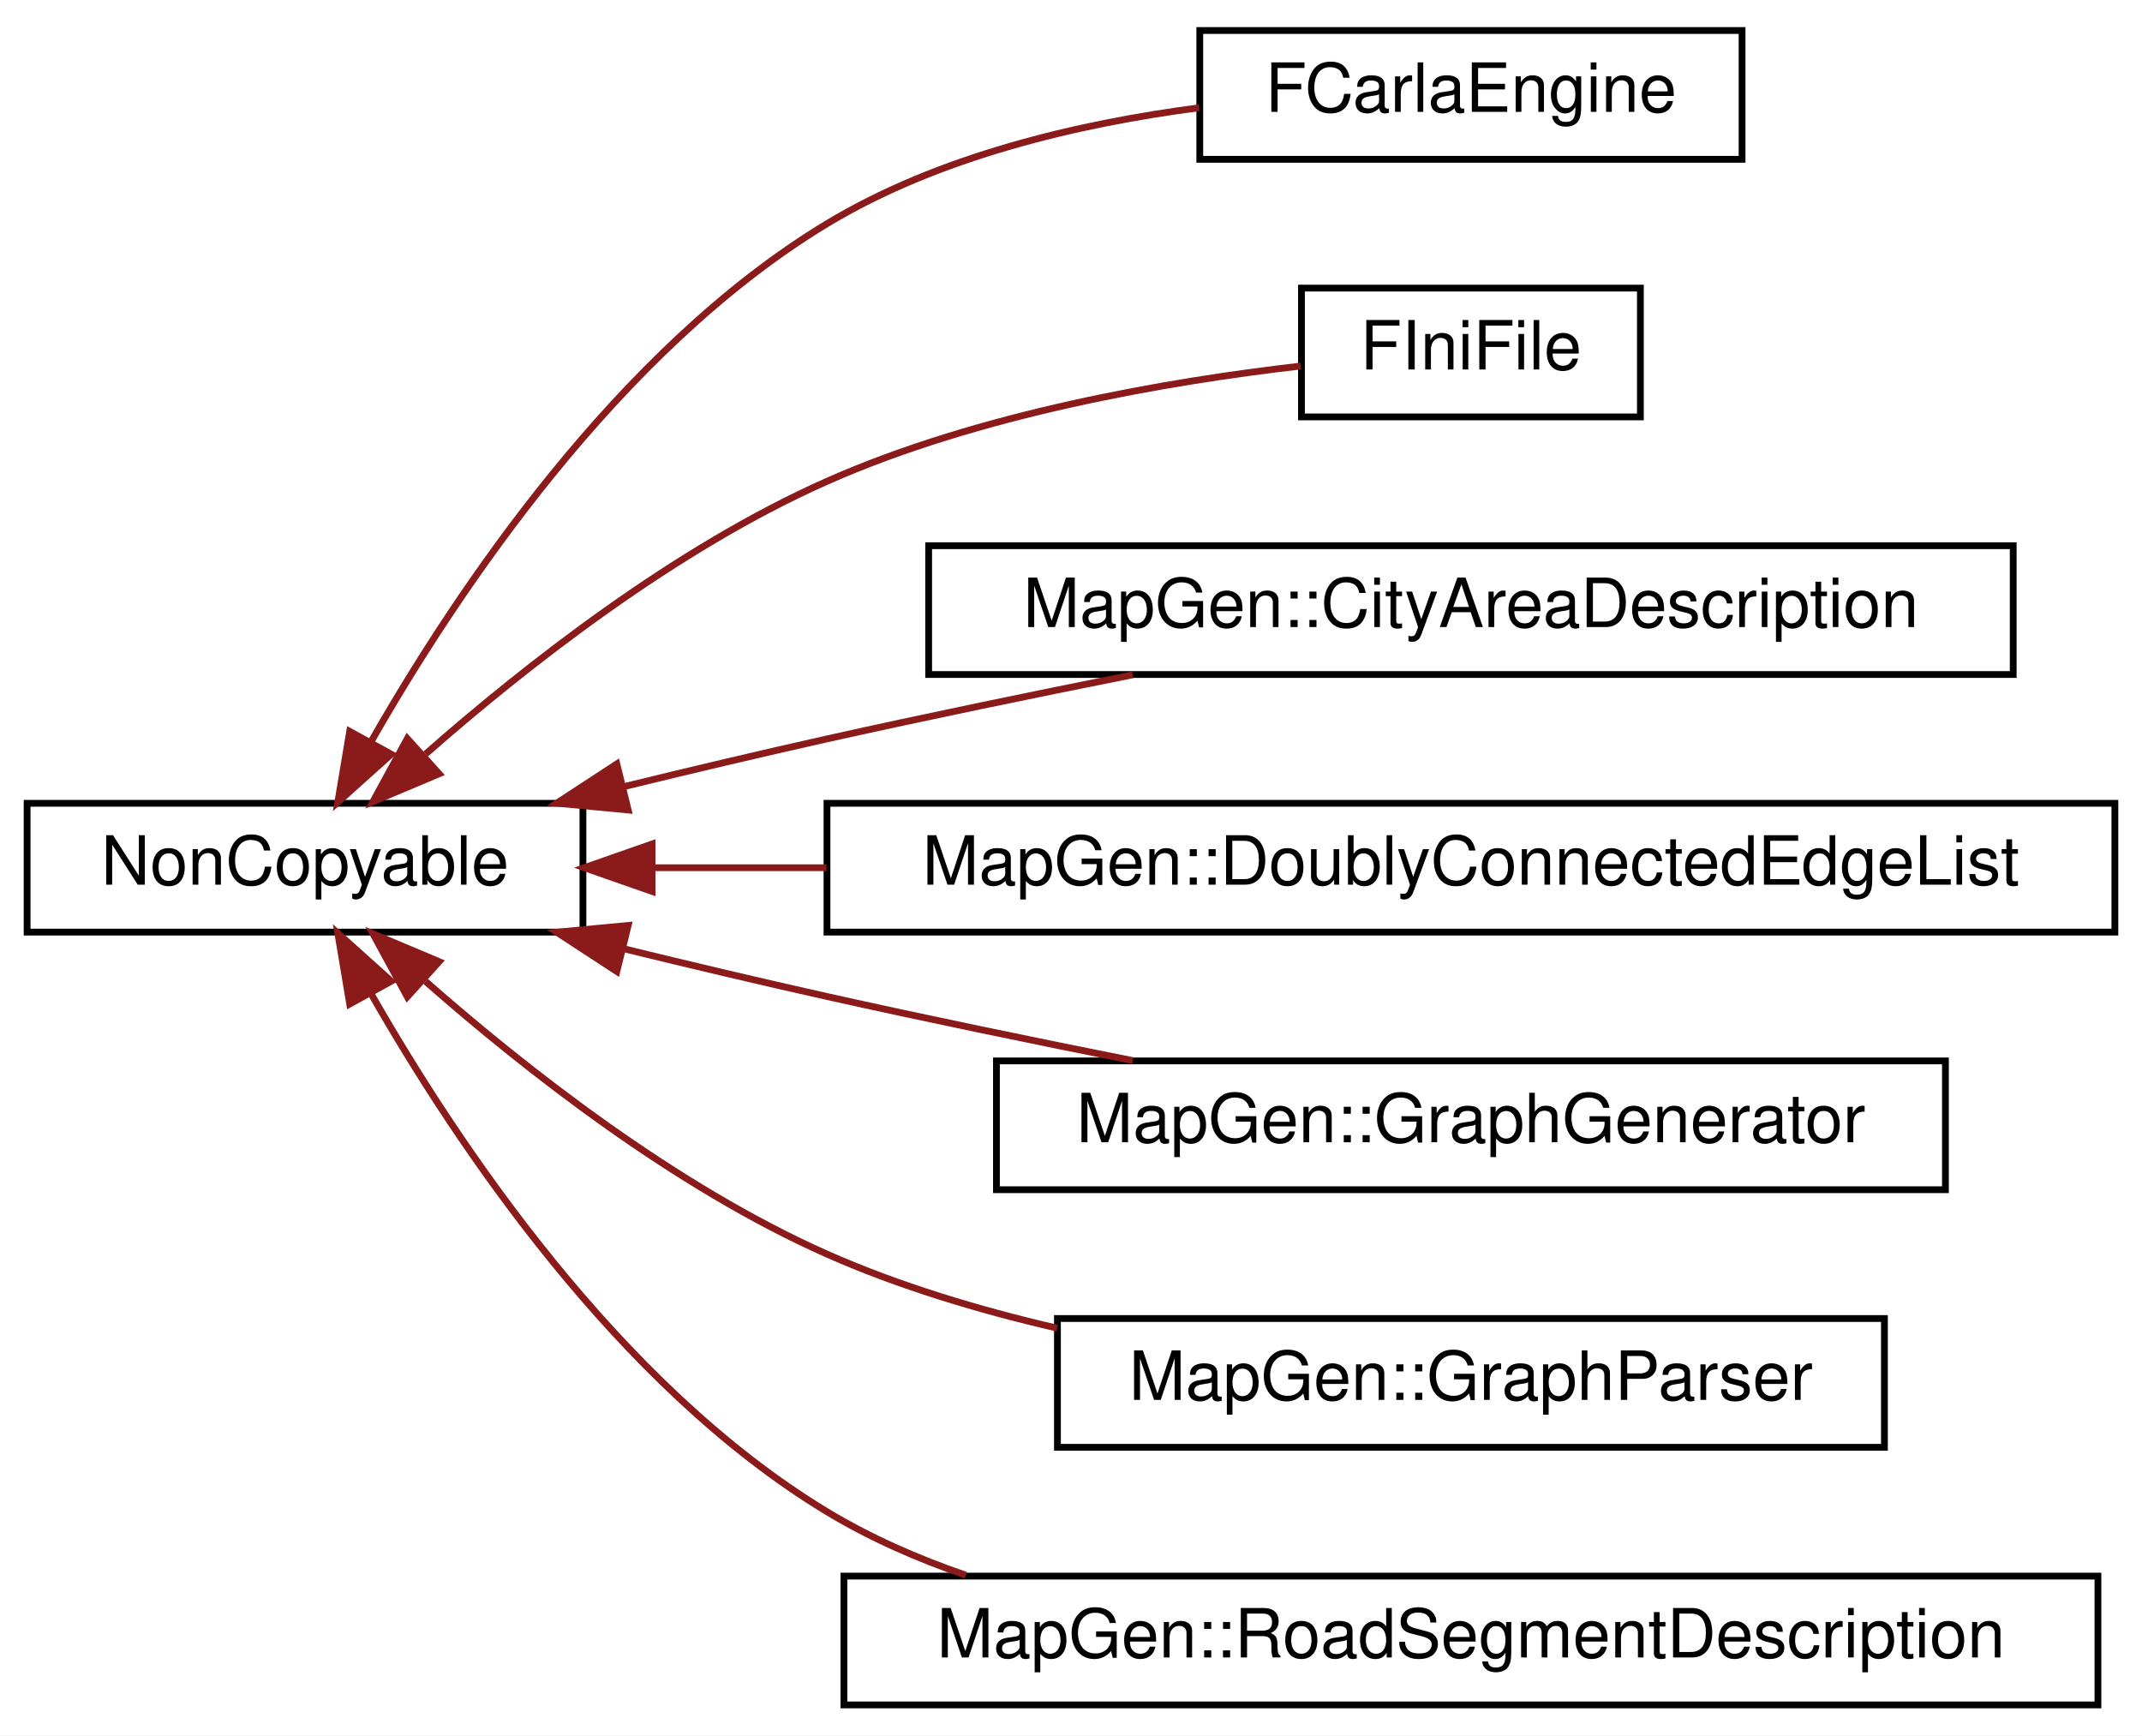
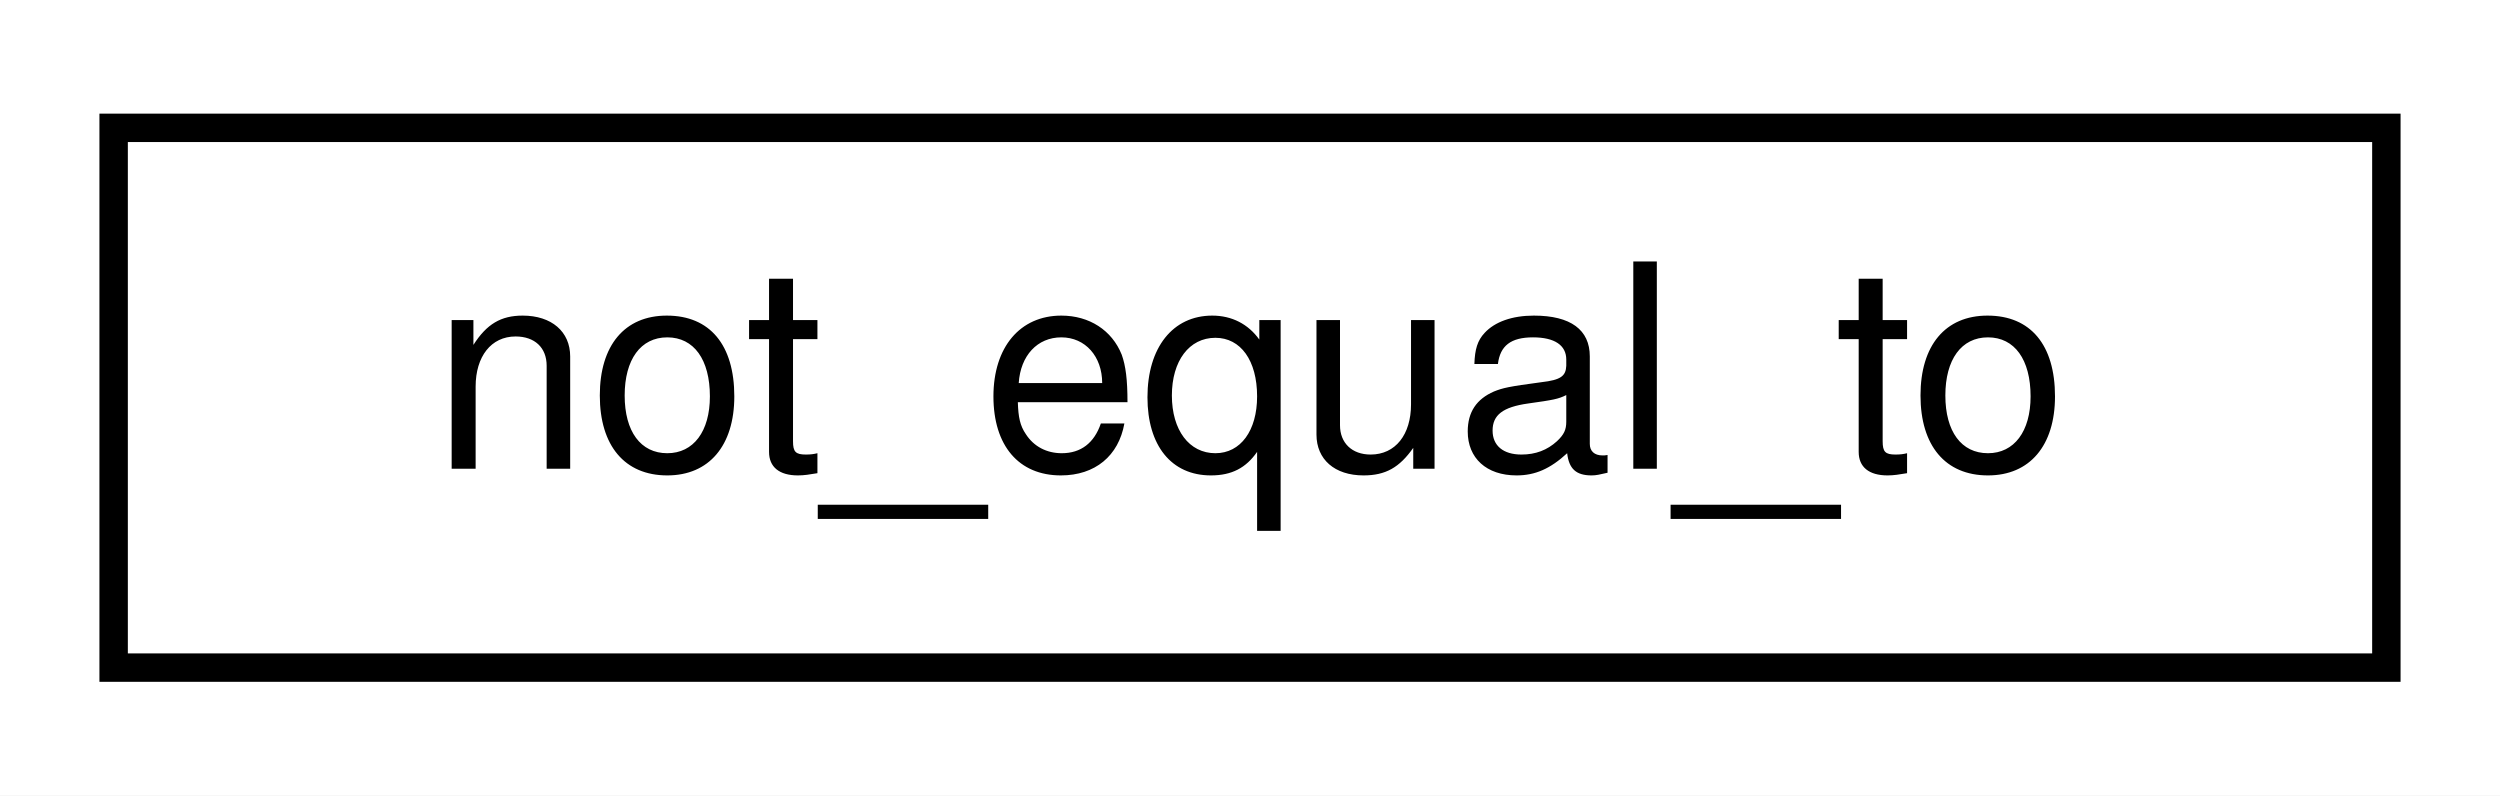
- <svg xmlns="http://www.w3.org/2000/svg" xmlns:xlink="http://www.w3.org/1999/xlink" width="316pt" height="256pt" viewBox="0.00 0.00 316.00 256.00">
-   <g id="graph0" class="graph" transform="scale(1 1) rotate(0) translate(4 252)">
-     <polygon fill="#ffffff" stroke="transparent" points="-4,4 -4,-252 312,-252 312,4 -4,4" />
+ <svg xmlns="http://www.w3.org/2000/svg" xmlns:xlink="http://www.w3.org/1999/xlink" width="88pt" height="28pt" viewBox="0.00 0.00 88.00 28.00">
+   <g id="graph0" class="graph" transform="scale(1 1) rotate(0) translate(4 24)">
+     <polygon fill="#ffffff" stroke="transparent" points="-4,4 -4,-24 84,-24 84,4 -4,4" />
    <g id="node1" class="node">
      <g id="a_node1">
-         <a xlink:href="dc/d3c/classNonCopyable.html" target="_top" xlink:title="NonCopyable">
-           <polygon fill="#ffffff" stroke="#000000" points="0,-114.5 0,-133.5 82,-133.5 82,-114.5 0,-114.5" />
-           <text text-anchor="middle" x="41" y="-121.5" font-family="Helvetica,sans-Serif" font-size="10.00" fill="#000000">NonCopyable</text>
+         <a xlink:href="d8/d31/structnot__equal__to.html" target="_top" xlink:title="not_equal_to">
+           <polygon fill="#ffffff" stroke="#000000" points="0,-.5 0,-19.5 80,-19.5 80,-.5 0,-.5" />
+           <text text-anchor="middle" x="40" y="-7.5" font-family="Helvetica,sans-Serif" font-size="10.00" fill="#000000">not_equal_to</text>
        </a>
      </g>
    </g>
-     <g id="node2" class="node">
-       <g id="a_node2">
-         <a xlink:href="dc/d49/classFCarlaEngine.html" target="_top" xlink:title="FCarlaEngine">
-           <polygon fill="#ffffff" stroke="#000000" points="173,-228.5 173,-247.5 253,-247.5 253,-228.5 173,-228.5" />
-           <text text-anchor="middle" x="213" y="-235.5" font-family="Helvetica,sans-Serif" font-size="10.00" fill="#000000">FCarlaEngine</text>
-         </a>
-       </g>
-     </g>
-     <g id="edge1" class="edge">
-       <path fill="none" stroke="#8b1a1a" d="M50.779,-142.653C63.299,-164.579 87.115,-200.338 118,-219 134.411,-228.916 155.045,-233.769 172.886,-236.101" />
-       <polygon fill="#8b1a1a" stroke="#8b1a1a" points="53.722,-140.74 45.837,-133.663 47.588,-144.112 53.722,-140.74" />
-     </g>
-     <g id="node3" class="node">
-       <g id="a_node3">
-         <a xlink:href="d6/de8/classFIniFile.html" target="_top" xlink:title="Wrapper around Unreal's INI file. ">
-           <polygon fill="#ffffff" stroke="#000000" points="188,-190.5 188,-209.5 238,-209.5 238,-190.5 188,-190.5" />
-           <text text-anchor="middle" x="213" y="-197.5" font-family="Helvetica,sans-Serif" font-size="10.00" fill="#000000">FIniFile</text>
-         </a>
-       </g>
-     </g>
-     <g id="edge2" class="edge">
-       <path fill="none" stroke="#8b1a1a" d="M58.797,-140.778C73.54,-153.738 95.63,-171.082 118,-181 140.449,-190.953 168.192,-195.733 187.888,-198.004" />
-       <polygon fill="#8b1a1a" stroke="#8b1a1a" points="60.783,-137.856 51.019,-133.744 56.088,-143.048 60.783,-137.856" />
-     </g>
-     <g id="node4" class="node">
-       <g id="a_node4">
-         <a xlink:href="d3/dc4/classMapGen_1_1CityAreaDescription.html" target="_top" xlink:title="MapGen::CityAreaDescription">
-           <polygon fill="#ffffff" stroke="#000000" points="133,-152.5 133,-171.5 293,-171.5 293,-152.5 133,-152.5" />
-           <text text-anchor="middle" x="213" y="-159.5" font-family="Helvetica,sans-Serif" font-size="10.00" fill="#000000">MapGen::CityAreaDescription</text>
-         </a>
-       </g>
-     </g>
-     <g id="edge3" class="edge">
-       <path fill="none" stroke="#8b1a1a" d="M87.851,-135.914C97.785,-138.341 108.224,-140.817 118,-143 132.61,-146.262 148.543,-149.552 163.114,-152.457" />
-       <polygon fill="#8b1a1a" stroke="#8b1a1a" points="88.675,-132.512 78.128,-133.516 86.999,-139.309 88.675,-132.512" />
-     </g>
-     <g id="node5" class="node">
-       <g id="a_node5">
-         <a xlink:href="d3/d57/classMapGen_1_1DoublyConnectedEdgeList.html" target="_top" xlink:title="Simple doubly-connected edge list structure. ">
-           <polygon fill="#ffffff" stroke="#000000" points="118,-114.5 118,-133.5 308,-133.5 308,-114.5 118,-114.5" />
-           <text text-anchor="middle" x="213" y="-121.5" font-family="Helvetica,sans-Serif" font-size="10.00" fill="#000000">MapGen::DoublyConnectedEdgeList</text>
-         </a>
-       </g>
-     </g>
-     <g id="edge4" class="edge">
-       <path fill="none" stroke="#8b1a1a" d="M92.261,-124C100.44,-124 109.123,-124 117.935,-124" />
-       <polygon fill="#8b1a1a" stroke="#8b1a1a" points="92.198,-120.5 82.198,-124 92.198,-127.5 92.198,-120.5" />
-     </g>
-     <g id="node6" class="node">
-       <g id="a_node6">
-         <a xlink:href="dc/d79/classMapGen_1_1GraphGenerator.html" target="_top" xlink:title="Random DoublyConnectedEdgeList generator. ">
-           <polygon fill="#ffffff" stroke="#000000" points="143,-76.5 143,-95.5 283,-95.5 283,-76.5 143,-76.5" />
-           <text text-anchor="middle" x="213" y="-83.5" font-family="Helvetica,sans-Serif" font-size="10.00" fill="#000000">MapGen::GraphGenerator</text>
-         </a>
-       </g>
-     </g>
-     <g id="edge5" class="edge">
-       <path fill="none" stroke="#8b1a1a" d="M87.851,-112.086C97.785,-109.659 108.224,-107.183 118,-105 132.61,-101.738 148.543,-98.448 163.114,-95.543" />
-       <polygon fill="#8b1a1a" stroke="#8b1a1a" points="86.999,-108.692 78.128,-114.484 88.675,-115.488 86.999,-108.692" />
-     </g>
-     <g id="node7" class="node">
-       <g id="a_node7">
-         <a xlink:href="d0/d95/classMapGen_1_1GraphParser.html" target="_top" xlink:title="MapGen::GraphParser">
-           <polygon fill="#ffffff" stroke="#000000" points="152,-38.5 152,-57.5 274,-57.5 274,-38.5 152,-38.5" />
-           <text text-anchor="middle" x="213" y="-45.5" font-family="Helvetica,sans-Serif" font-size="10.00" fill="#000000">MapGen::GraphParser</text>
-         </a>
-       </g>
-     </g>
-     <g id="edge6" class="edge">
-       <path fill="none" stroke="#8b1a1a" d="M58.797,-107.222C73.54,-94.263 95.63,-76.918 118,-67 128.61,-62.296 140.401,-58.748 151.967,-56.074" />
-       <polygon fill="#8b1a1a" stroke="#8b1a1a" points="56.088,-104.952 51.019,-114.256 60.783,-110.144 56.088,-104.952" />
-     </g>
-     <g id="node8" class="node">
-       <g id="a_node8">
-         <a xlink:href="d7/d2d/classMapGen_1_1RoadSegmentDescription.html" target="_top" xlink:title="MapGen::RoadSegmentDescription">
-           <polygon fill="#ffffff" stroke="#000000" points="120.5,-.5 120.5,-19.5 305.5,-19.5 305.5,-.5 120.5,-.5" />
-           <text text-anchor="middle" x="213" y="-7.5" font-family="Helvetica,sans-Serif" font-size="10.00" fill="#000000">MapGen::RoadSegmentDescription</text>
-         </a>
-       </g>
-     </g>
-     <g id="edge7" class="edge">
-       <path fill="none" stroke="#8b1a1a" d="M50.779,-105.347C63.299,-83.421 87.115,-47.662 118,-29 124.334,-25.173 131.297,-22.1 138.486,-19.635" />
-       <polygon fill="#8b1a1a" stroke="#8b1a1a" points="47.588,-103.888 45.837,-114.337 53.722,-107.26 47.588,-103.888" />
-     </g>
  </g>
</svg>
